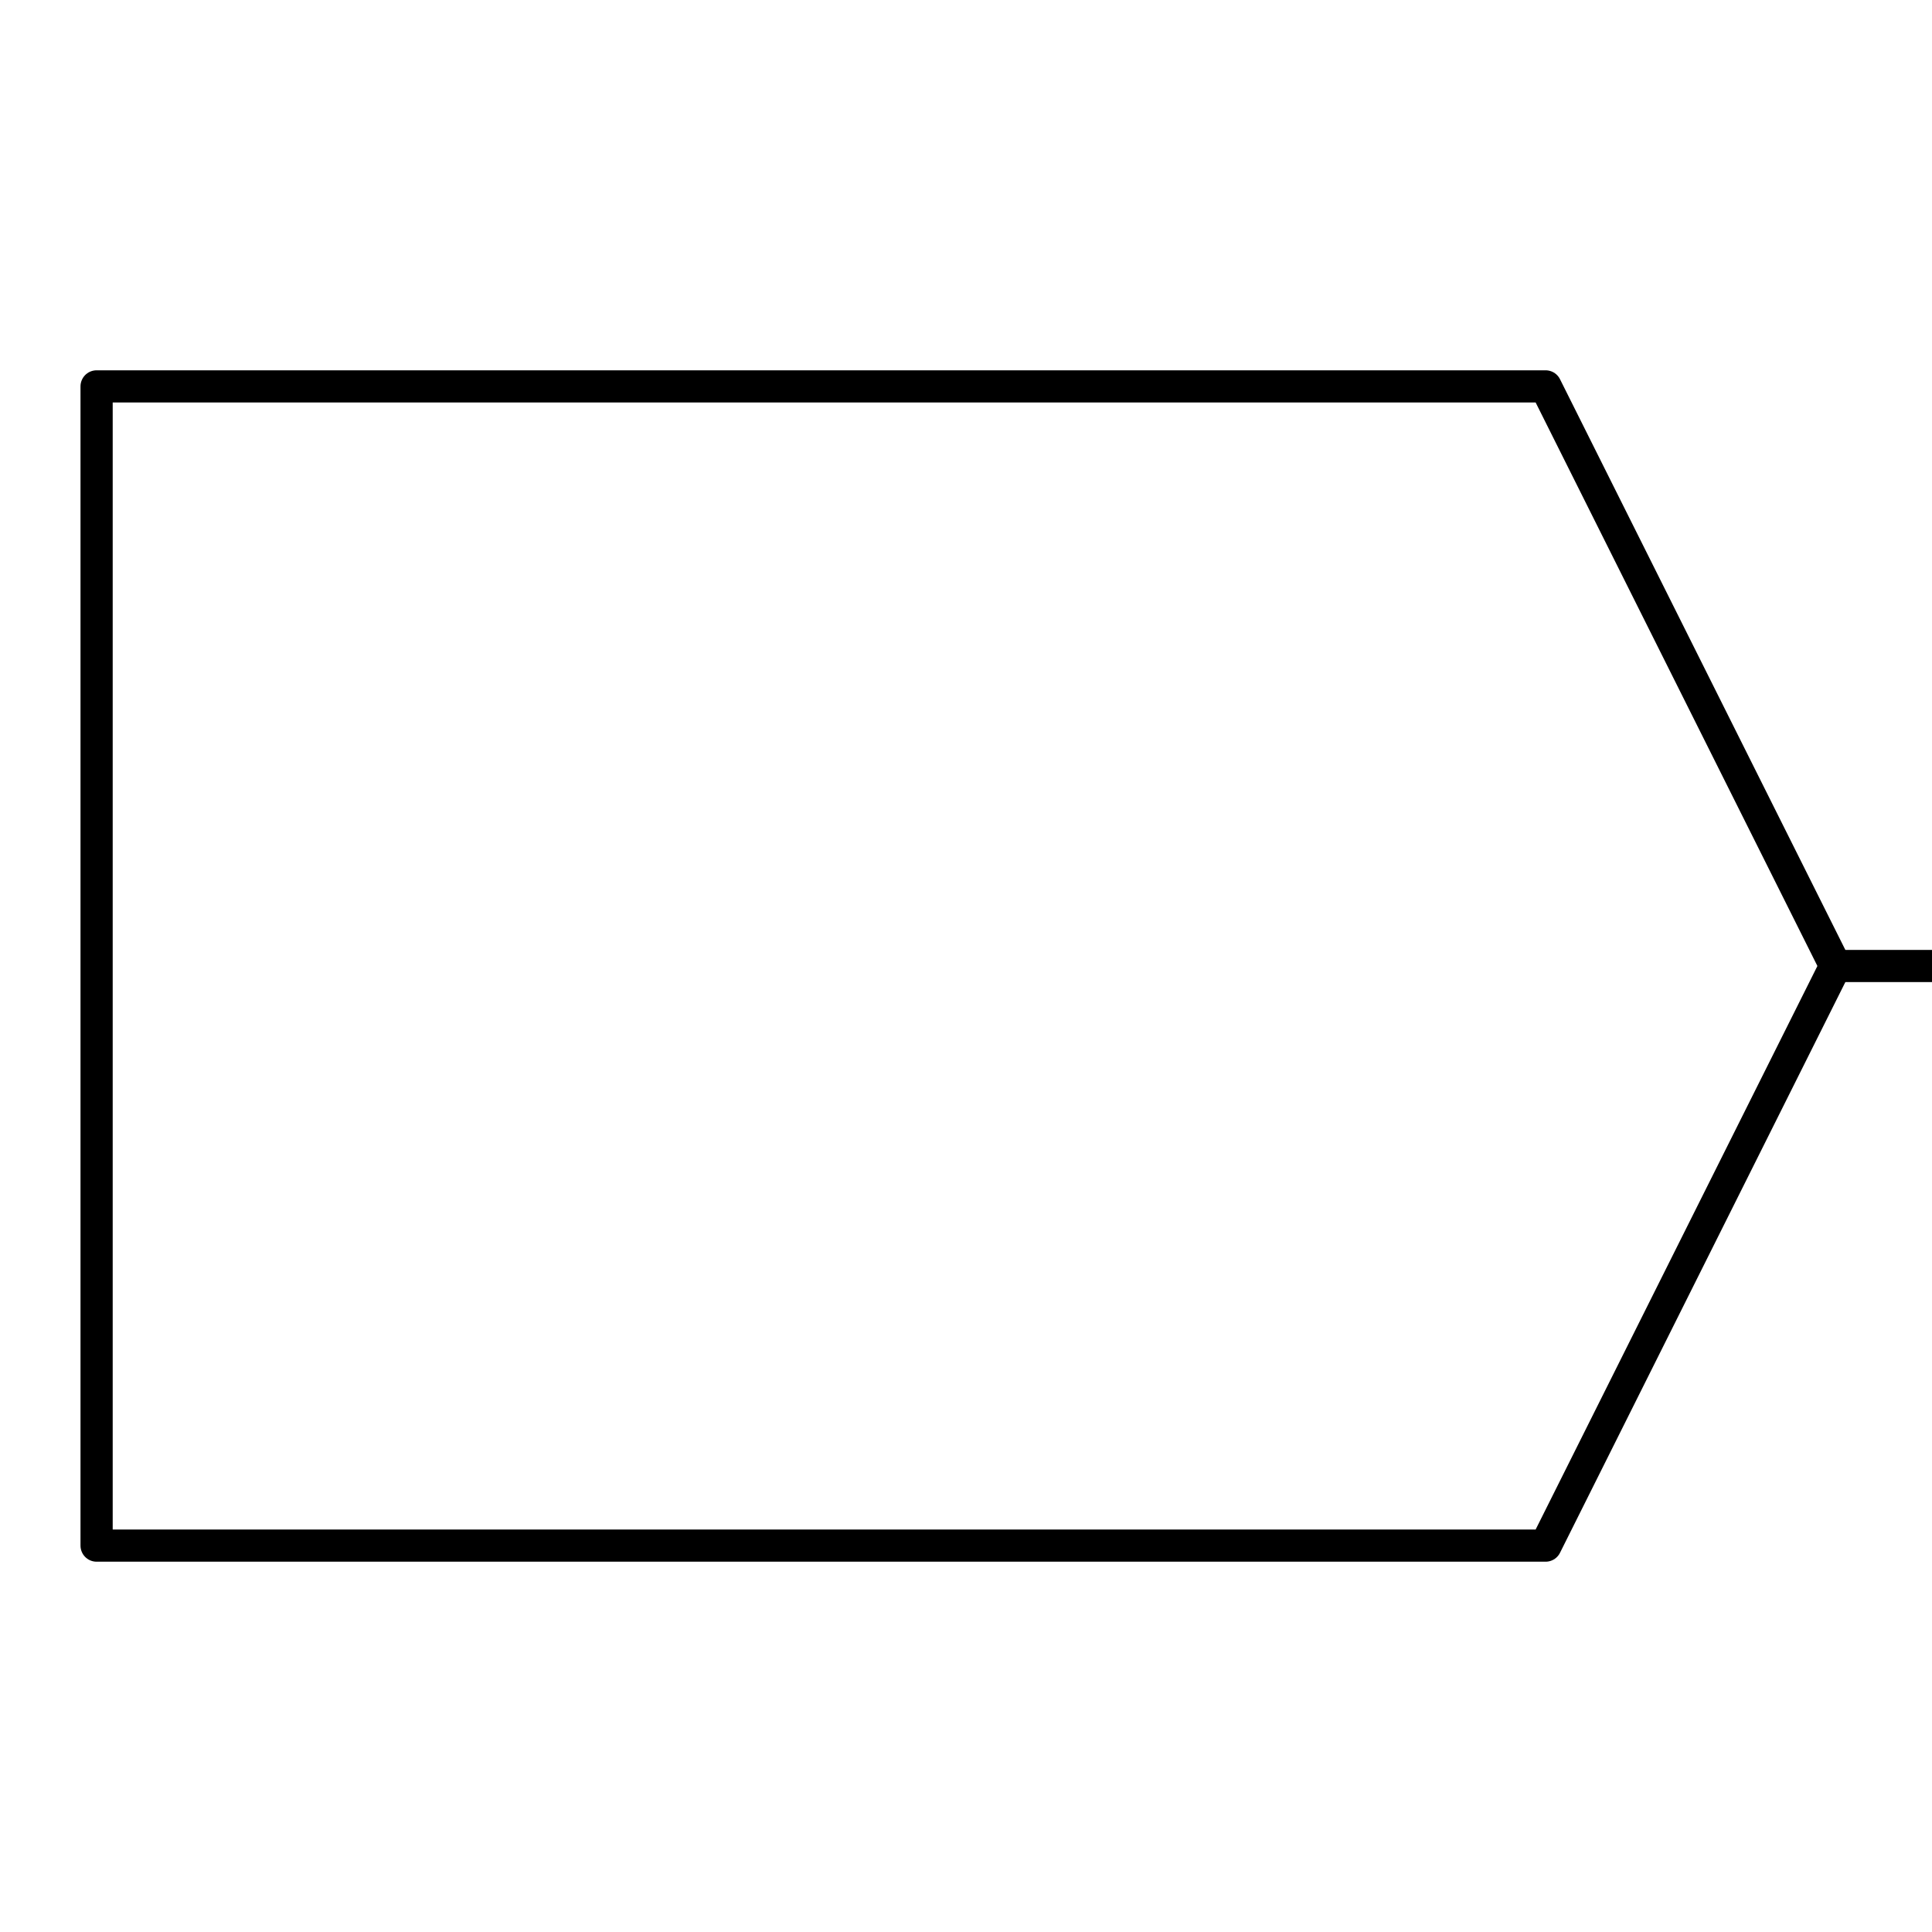
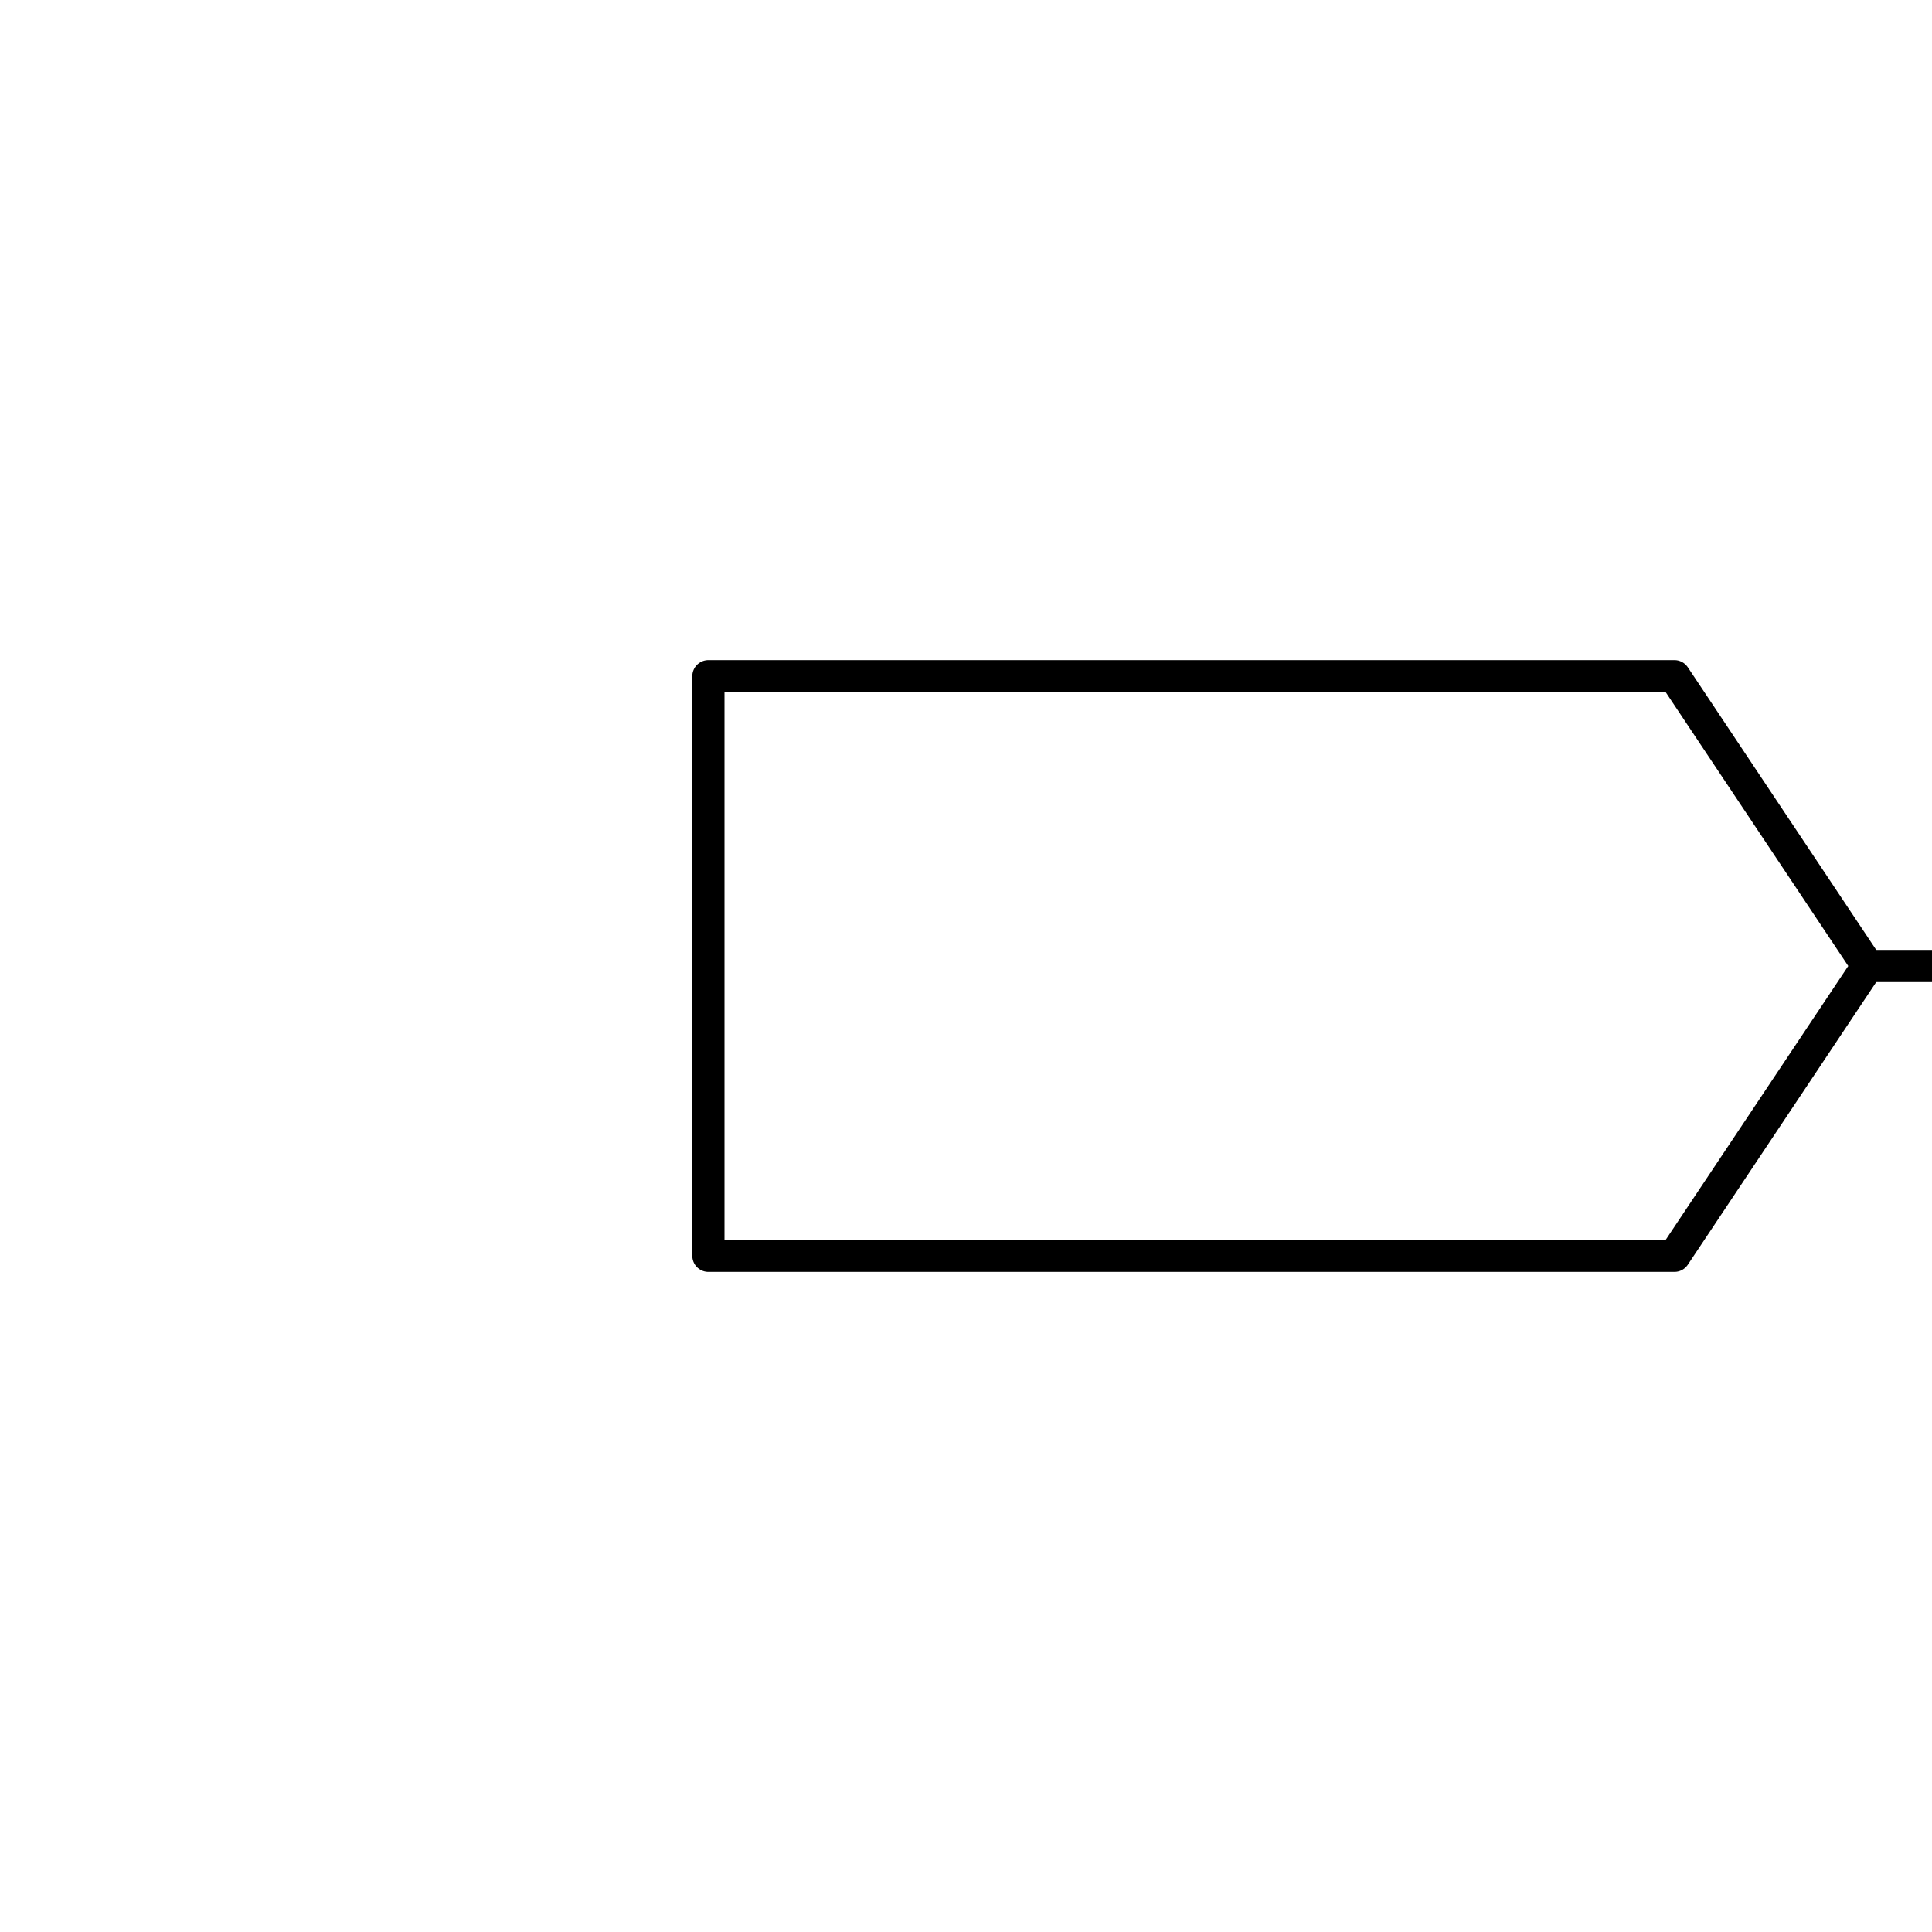
<svg xmlns="http://www.w3.org/2000/svg" width="120" height="120" viewBox="0 0 120 120">
  <g id="pin-in" fill="none" stroke="#000" stroke-width="2" stroke-linecap="round" stroke-linejoin="round">
-     <polygon id="body" points="6,24 96,24 114,60 96,96 6,96" />
-     <line id="stem" x1="114" y1="60" x2="120" y2="60" />
+     <polygon id="body" points="44,42 104,42 116,60 104,78 44,78" />
+     <line id="stem" x1="116" y1="60" x2="120" y2="60" />
  </g>
</svg>
